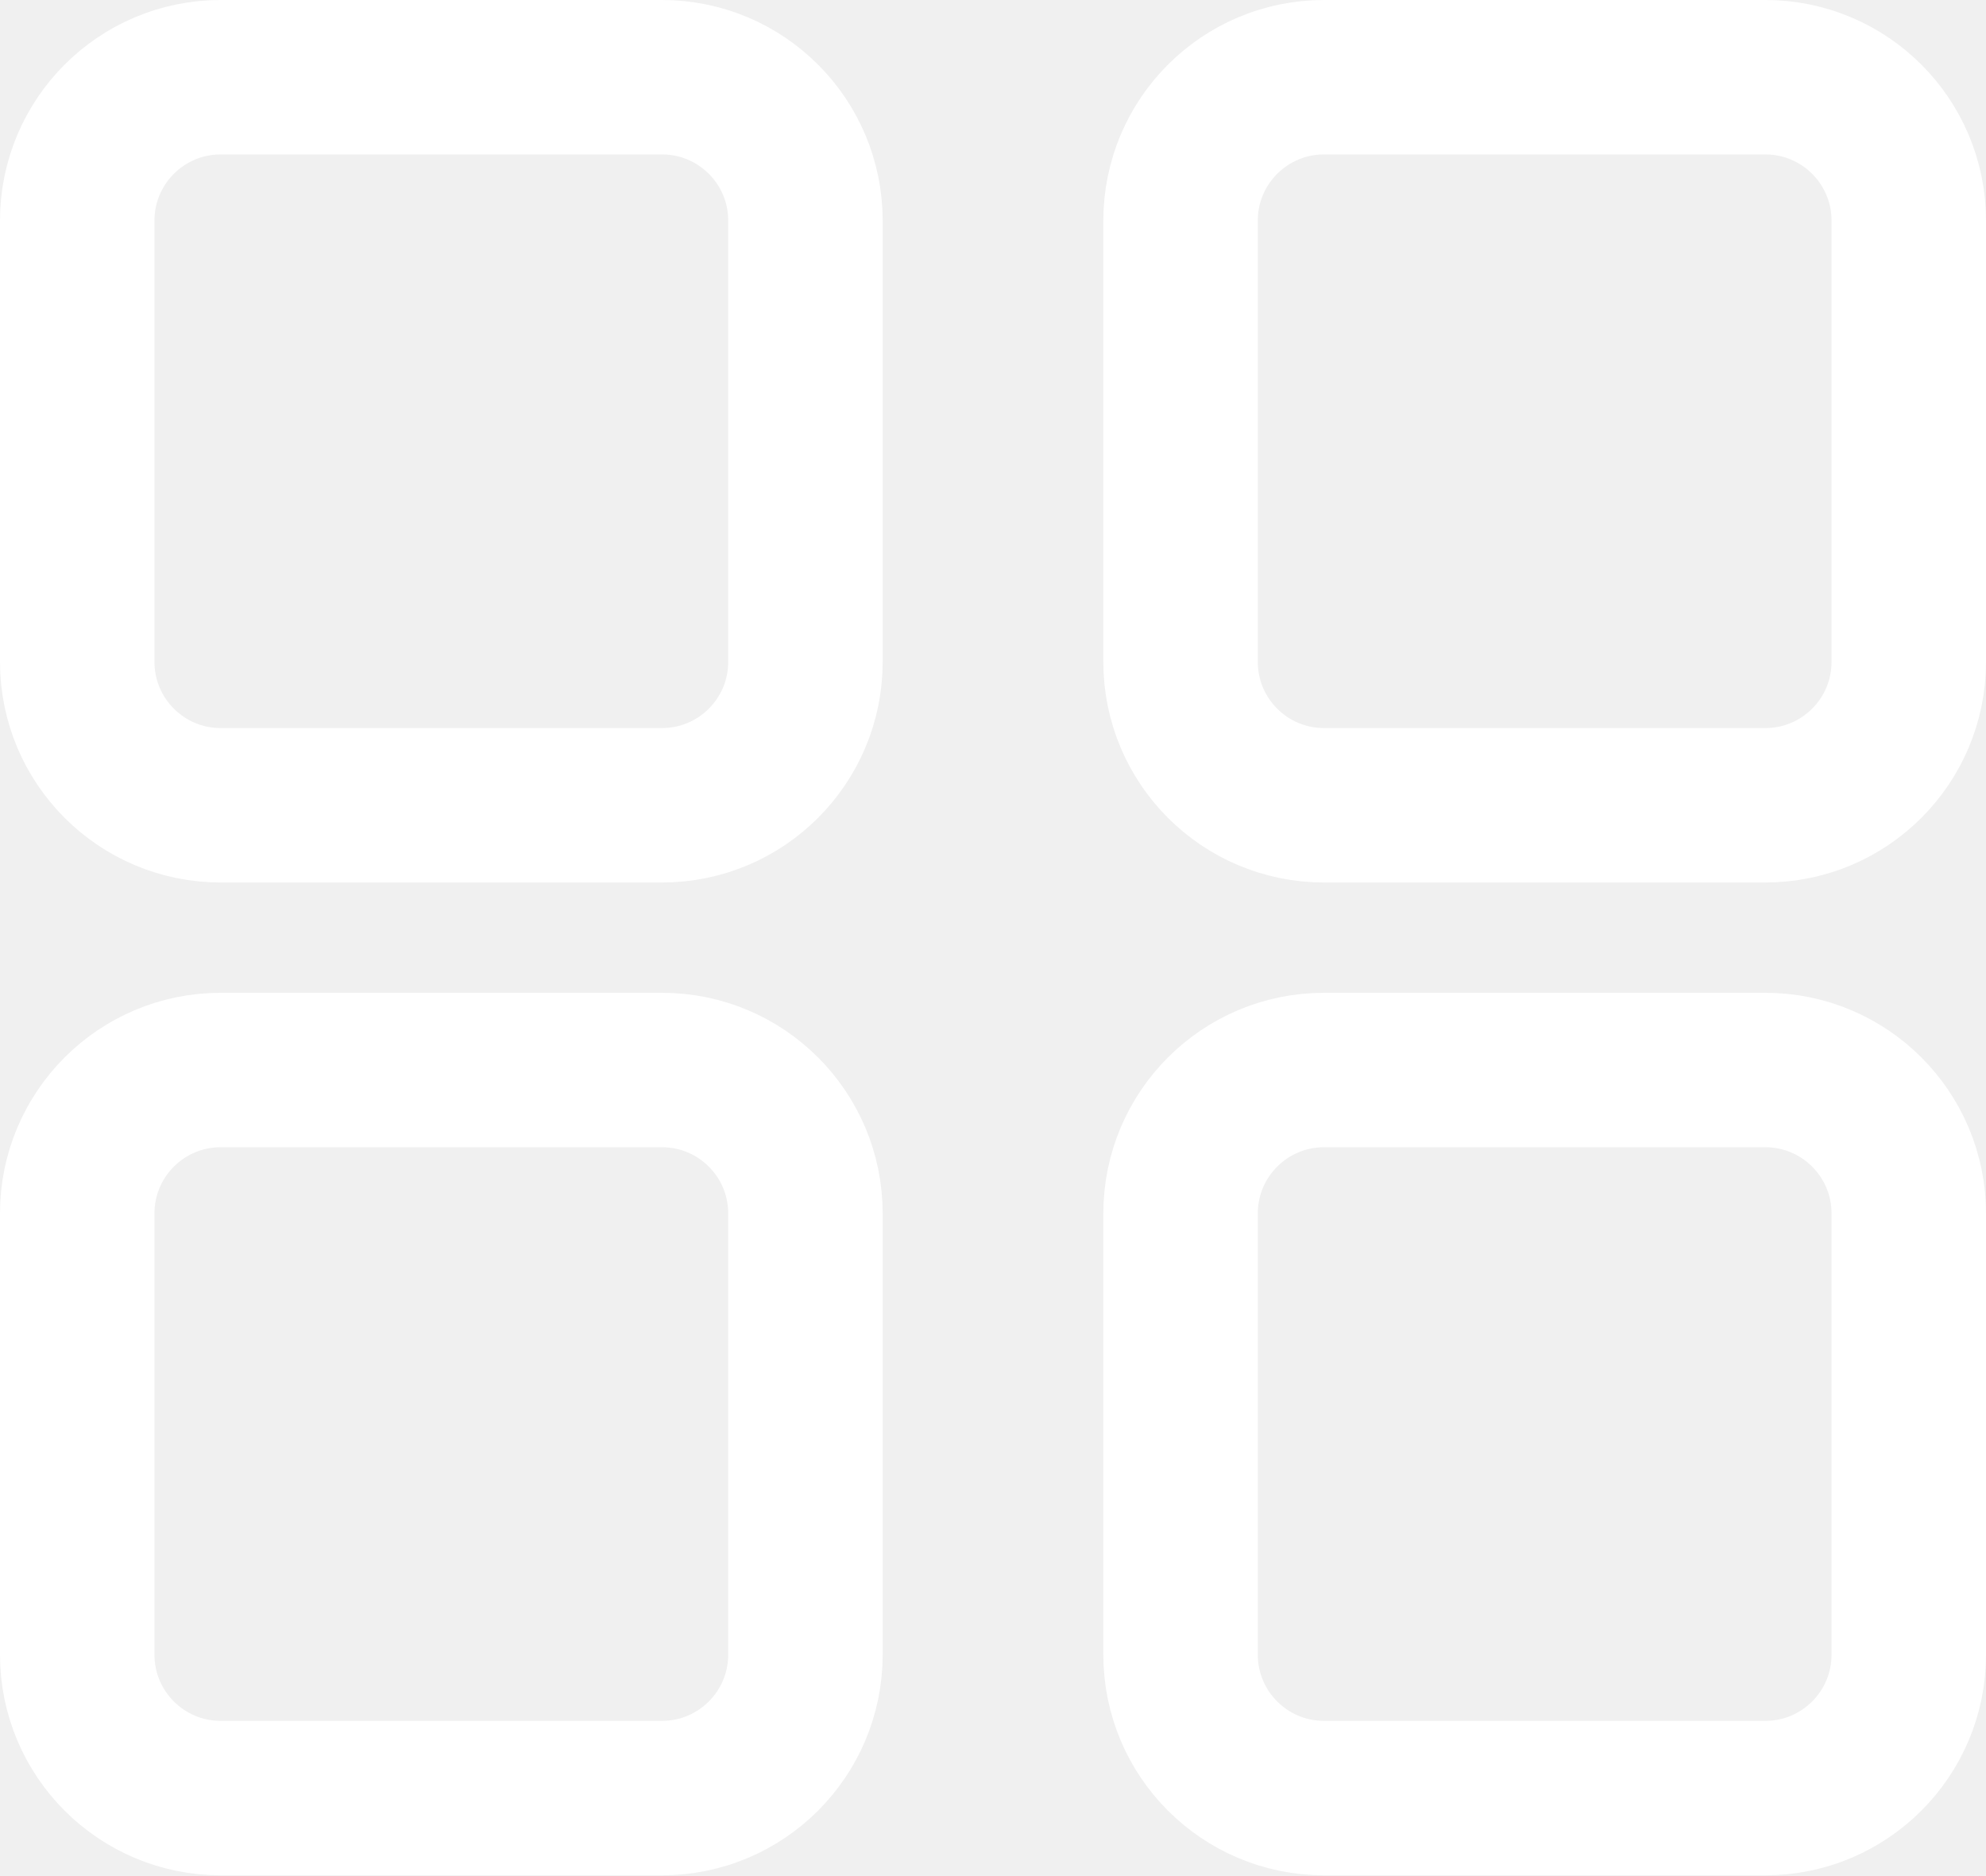
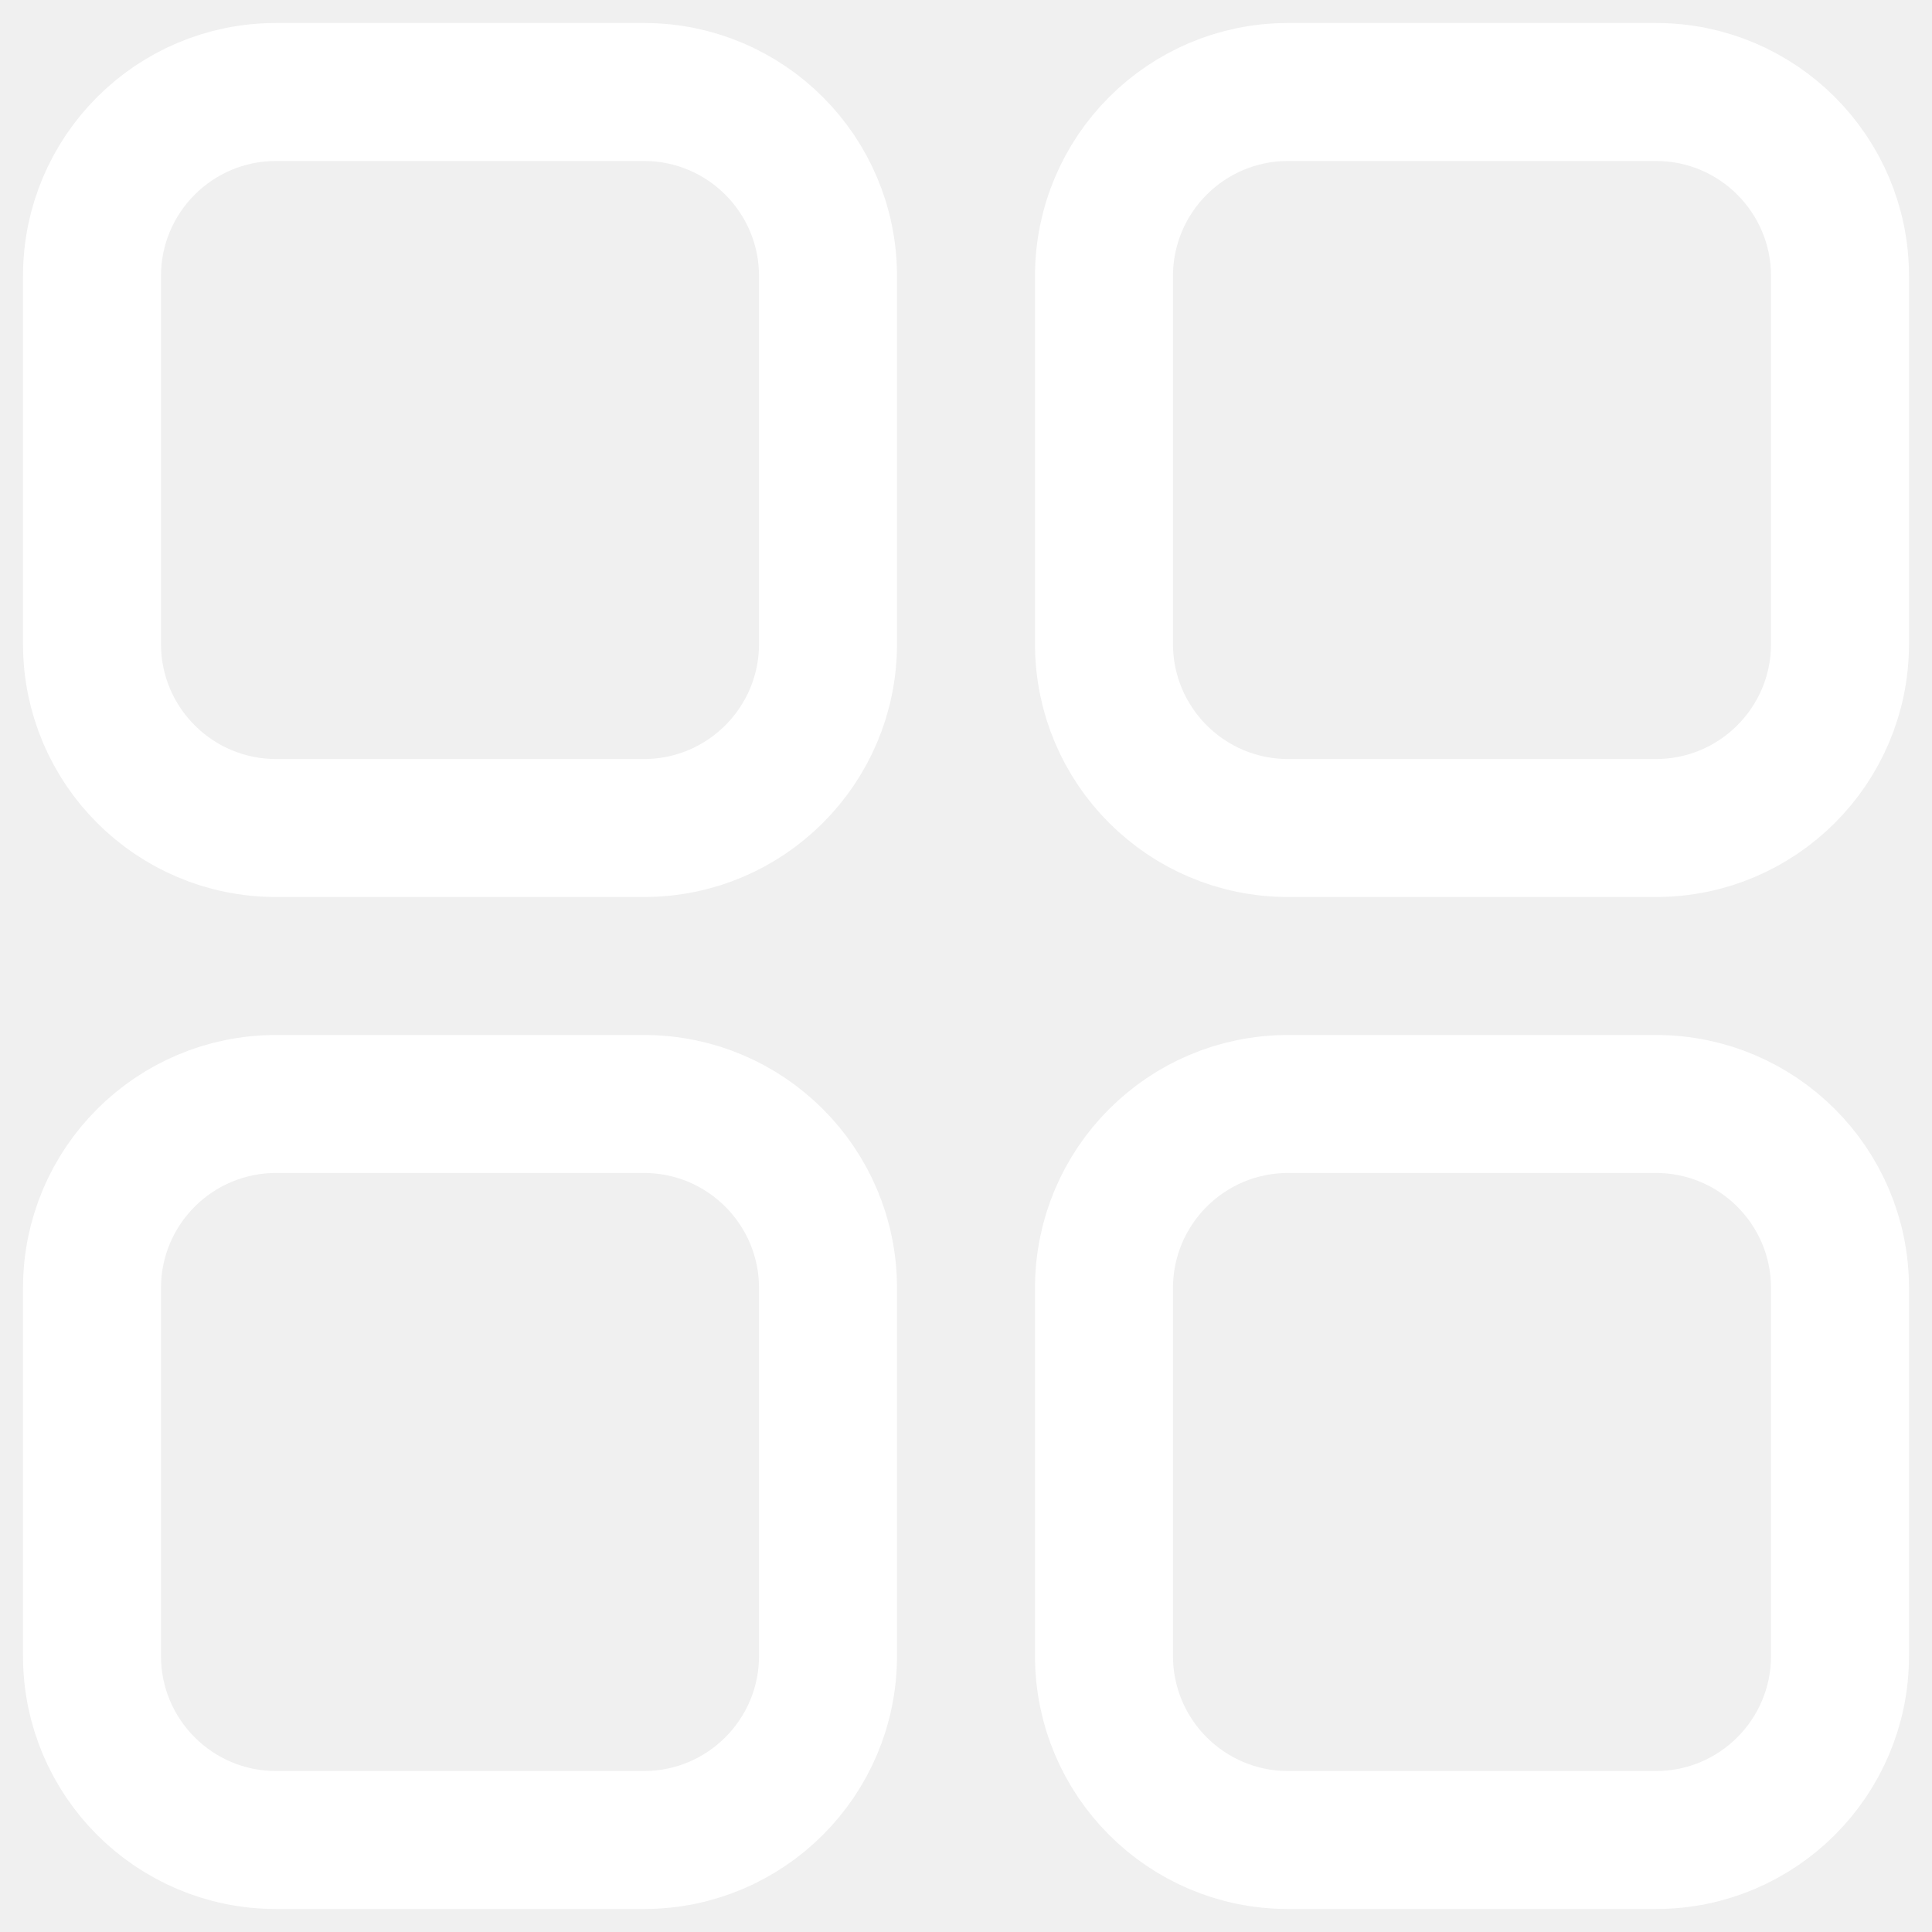
- <svg xmlns="http://www.w3.org/2000/svg" width="18" height="17" viewBox="0 0 18 17" fill="none">
-   <rect x="0.7" y="0.7" width="6.6" height="6.6" rx="1.3" stroke="white" stroke-width="1.4" />
-   <rect x="10.7" y="0.7" width="6.6" height="6.6" rx="1.3" stroke="white" stroke-width="1.4" />
-   <rect x="10.7" y="9.7" width="6.6" height="6.6" rx="1.3" stroke="white" stroke-width="1.4" />
-   <rect x="0.7" y="9.7" width="6.6" height="6.6" rx="1.3" stroke="white" stroke-width="1.4" />
+ <svg xmlns="http://www.w3.org/2000/svg" width="21" height="21" viewBox="0 0 21 21" fill="none">
+   <rect x="1" y="1" width="8" height="8" rx="2" stroke="white" stroke-width="1.5" />
+   <rect x="12" y="1" width="8" height="8" rx="2" stroke="white" stroke-width="1.5" />
+   <rect x="12" y="12" width="8" height="8" rx="2" stroke="white" stroke-width="1.5" />
+   <rect x="1" y="12" width="8" height="8" rx="2" stroke="white" stroke-width="1.5" />
</svg>
